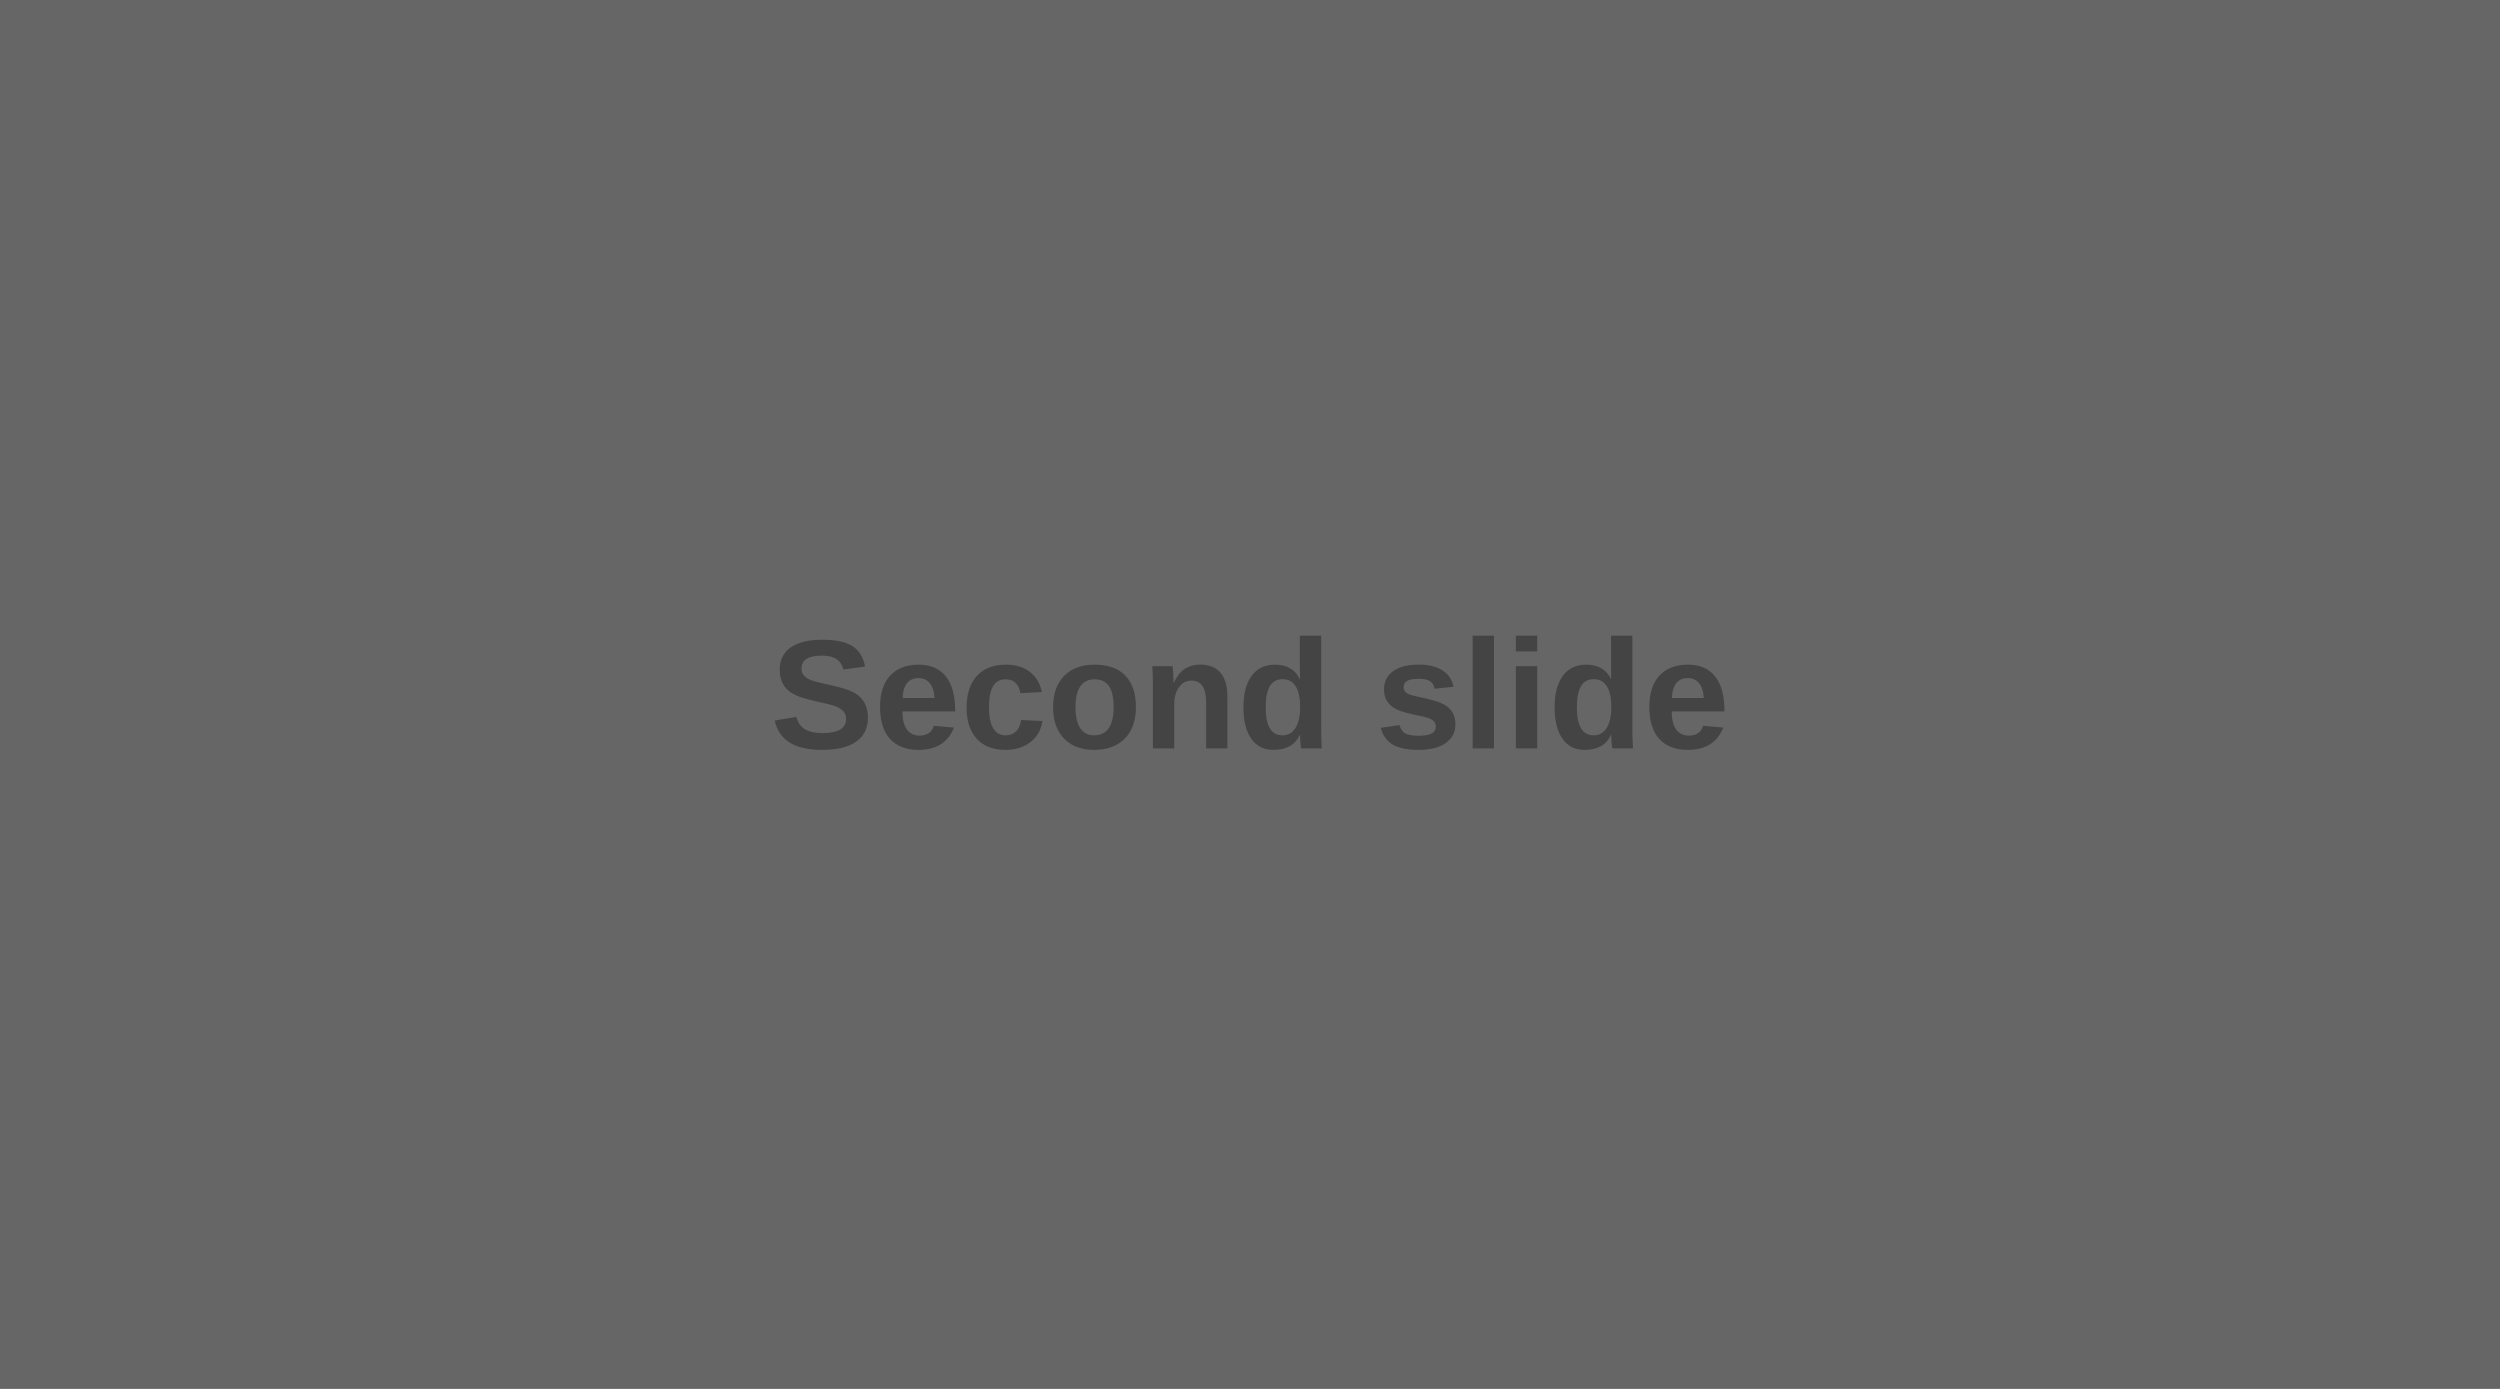
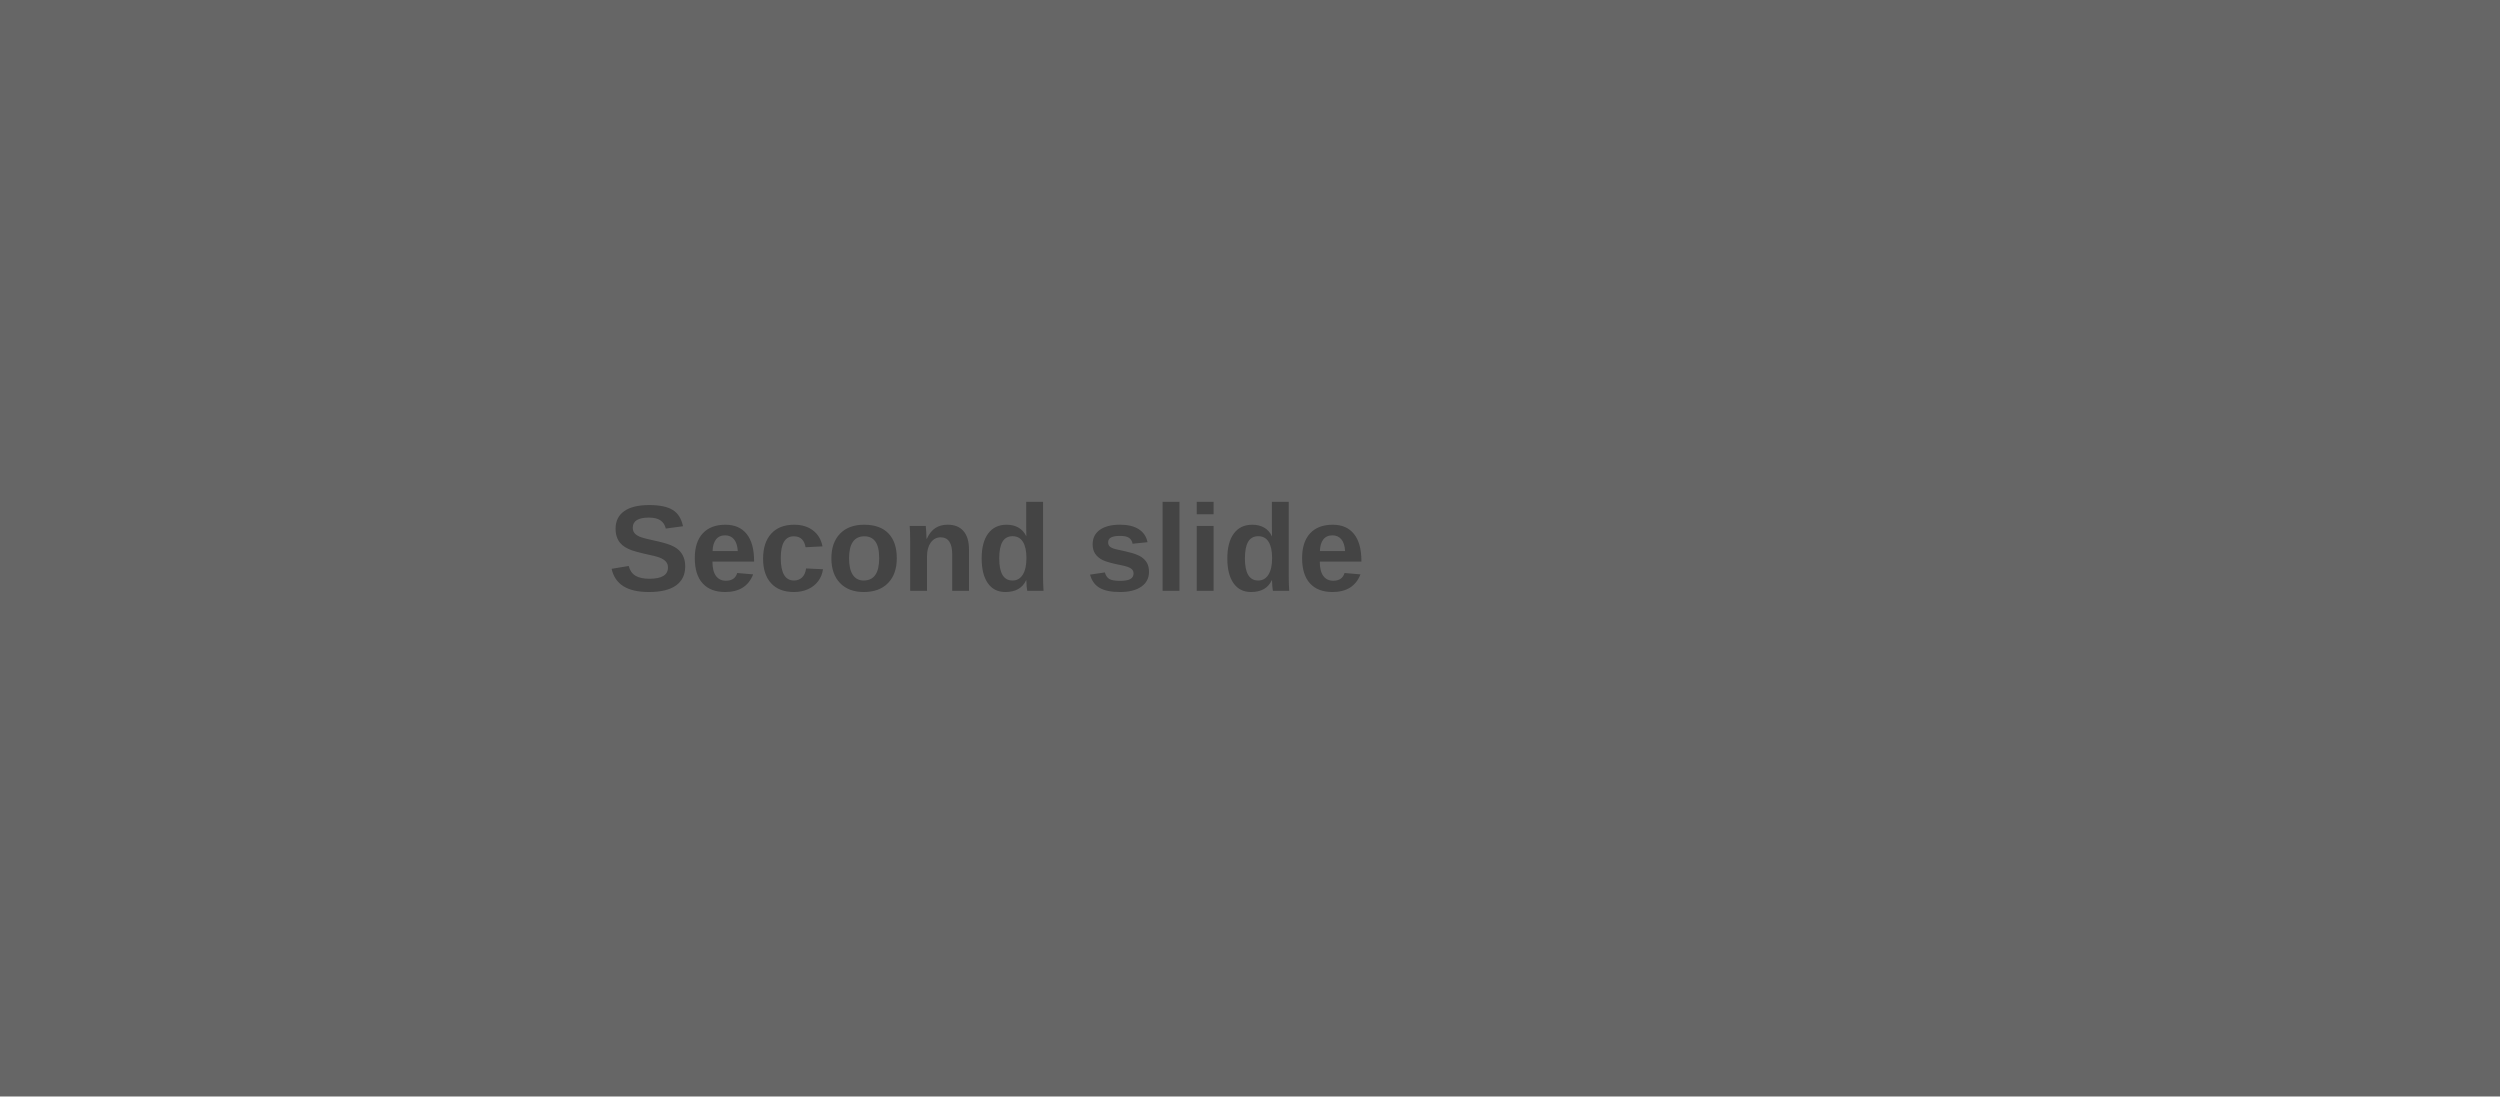
- <svg xmlns="http://www.w3.org/2000/svg" width="900" height="500">
-   <rect width="900" height="500" fill="#666" />
+ <svg xmlns="http://www.w3.org/2000/svg" width="1140" height="500">
+   <rect width="1140" height="500" fill="#666" />
  <text text-anchor="middle" x="450" y="250" style="fill:#444;font-weight:bold;font-size:56px;font-family:Arial,Helvetica,sans-serif;dominant-baseline:central">Second slide</text>
</svg>
